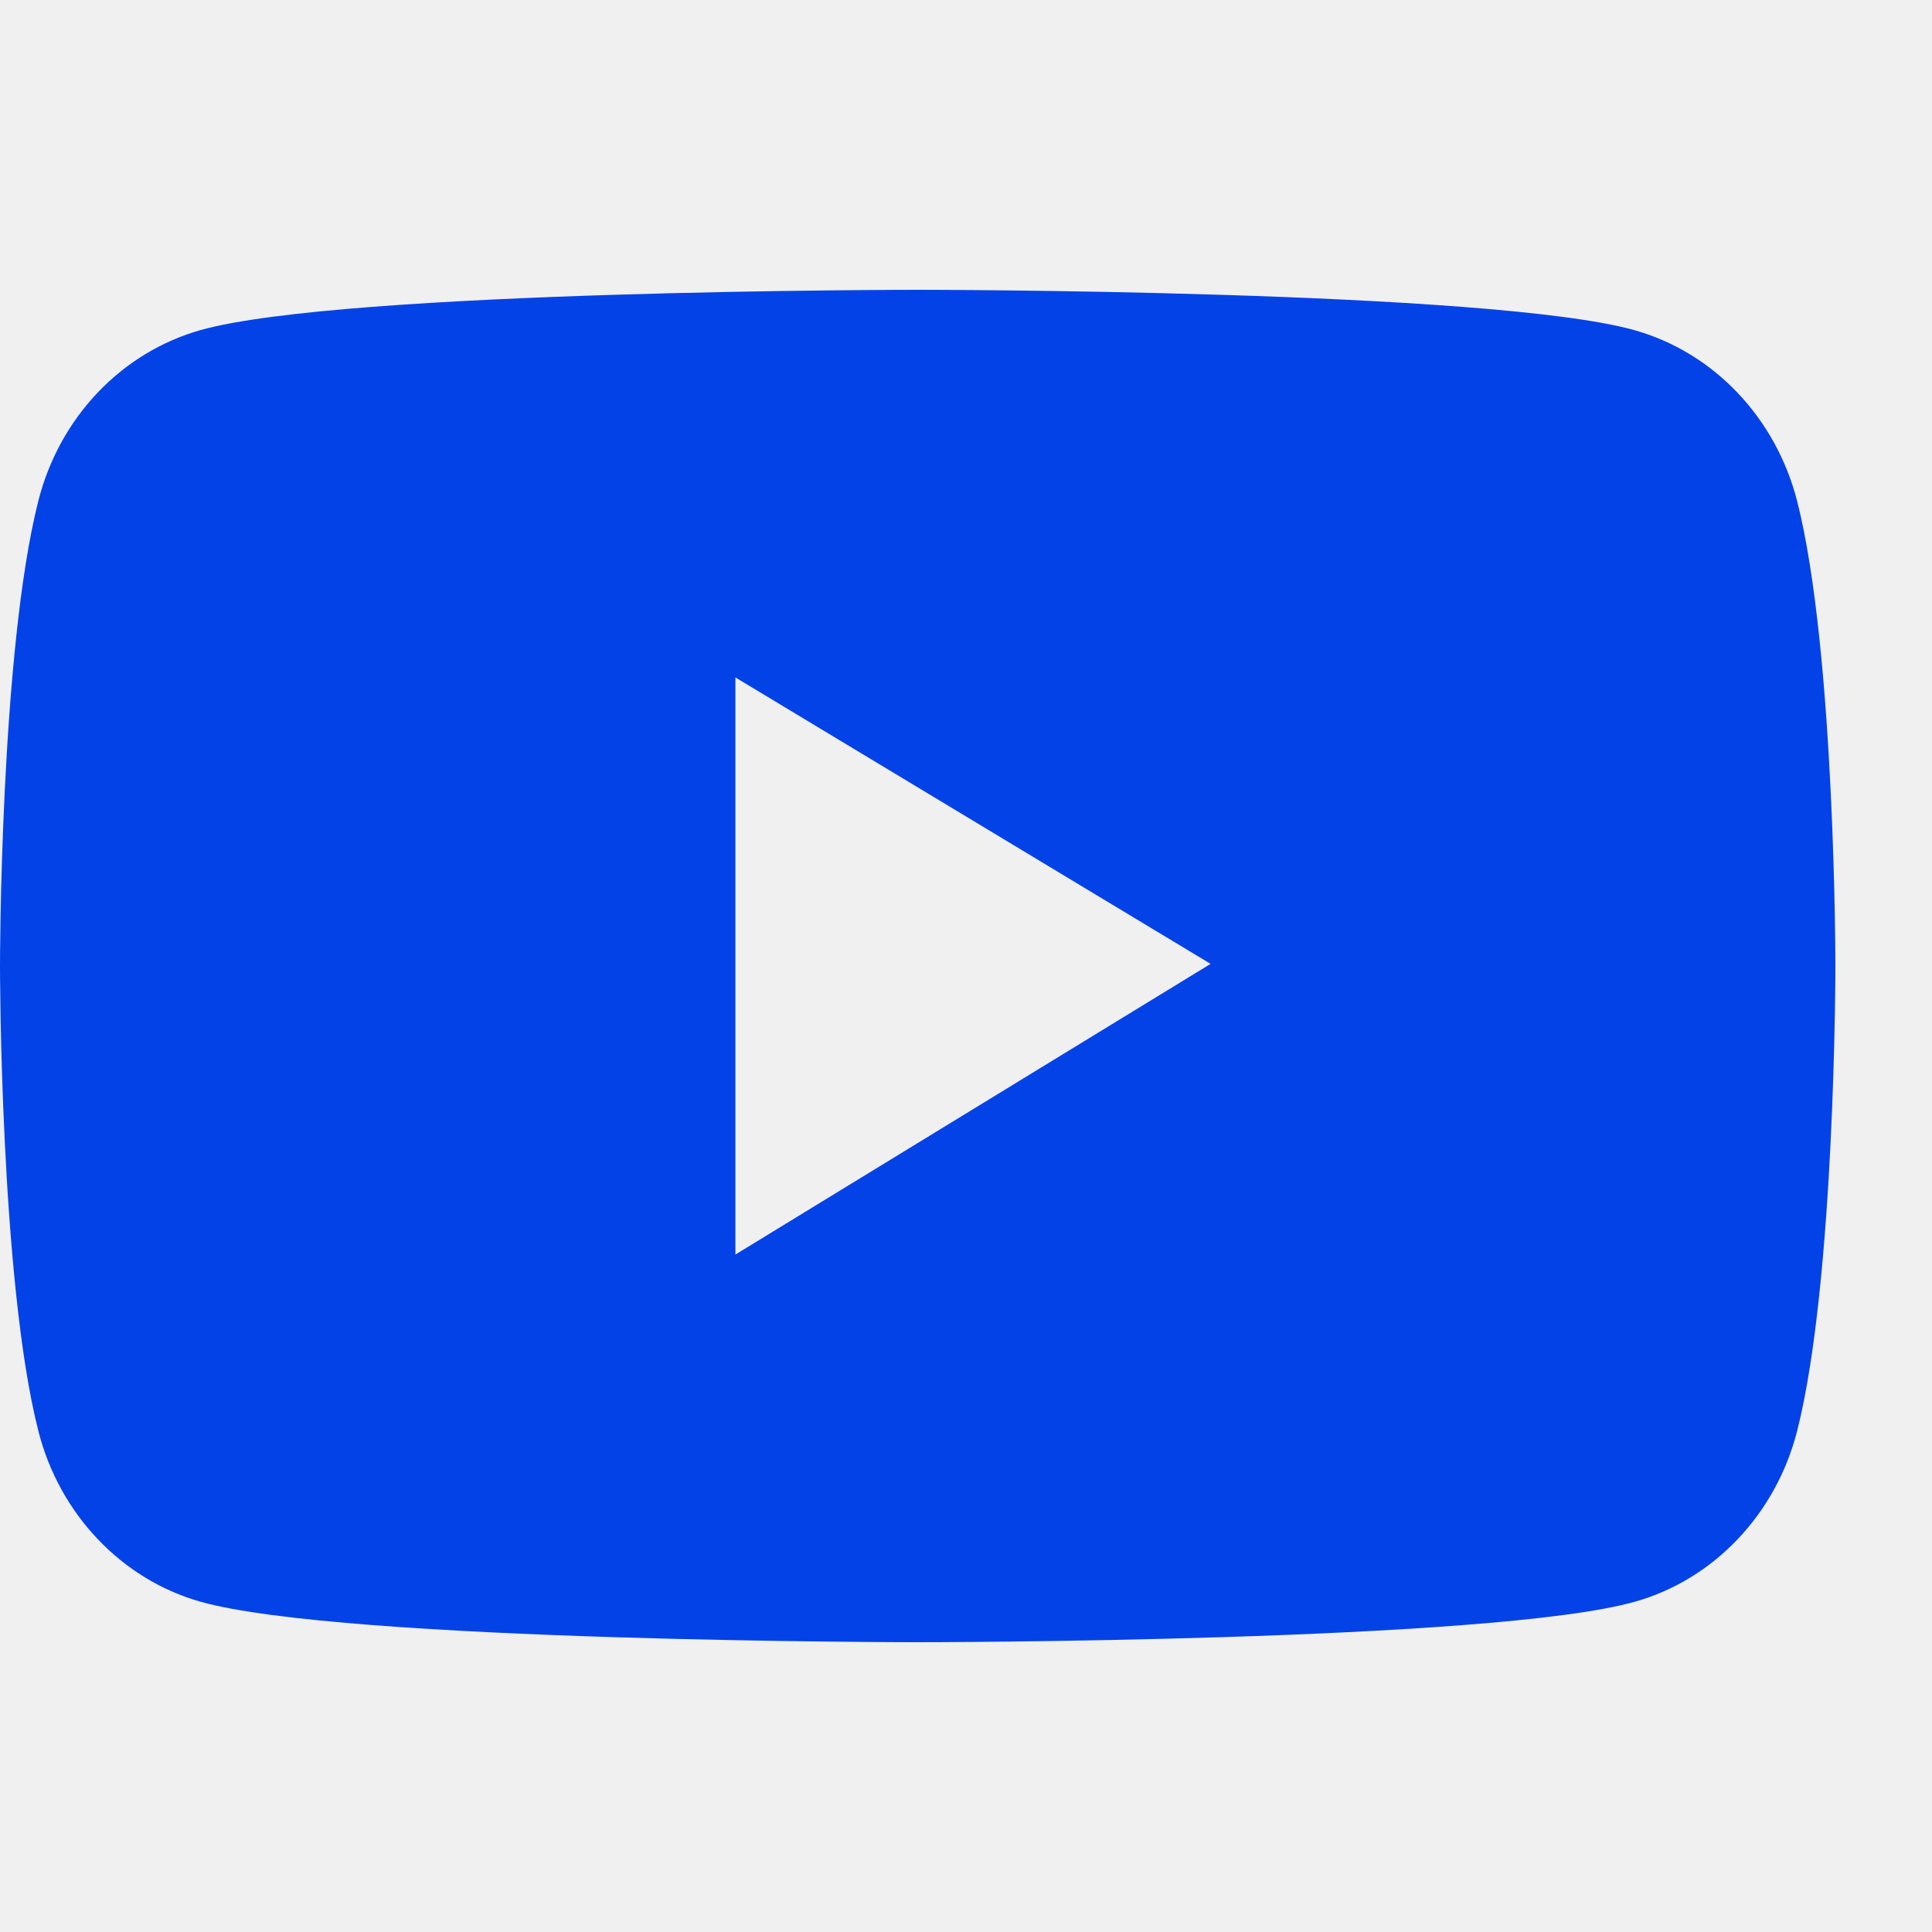
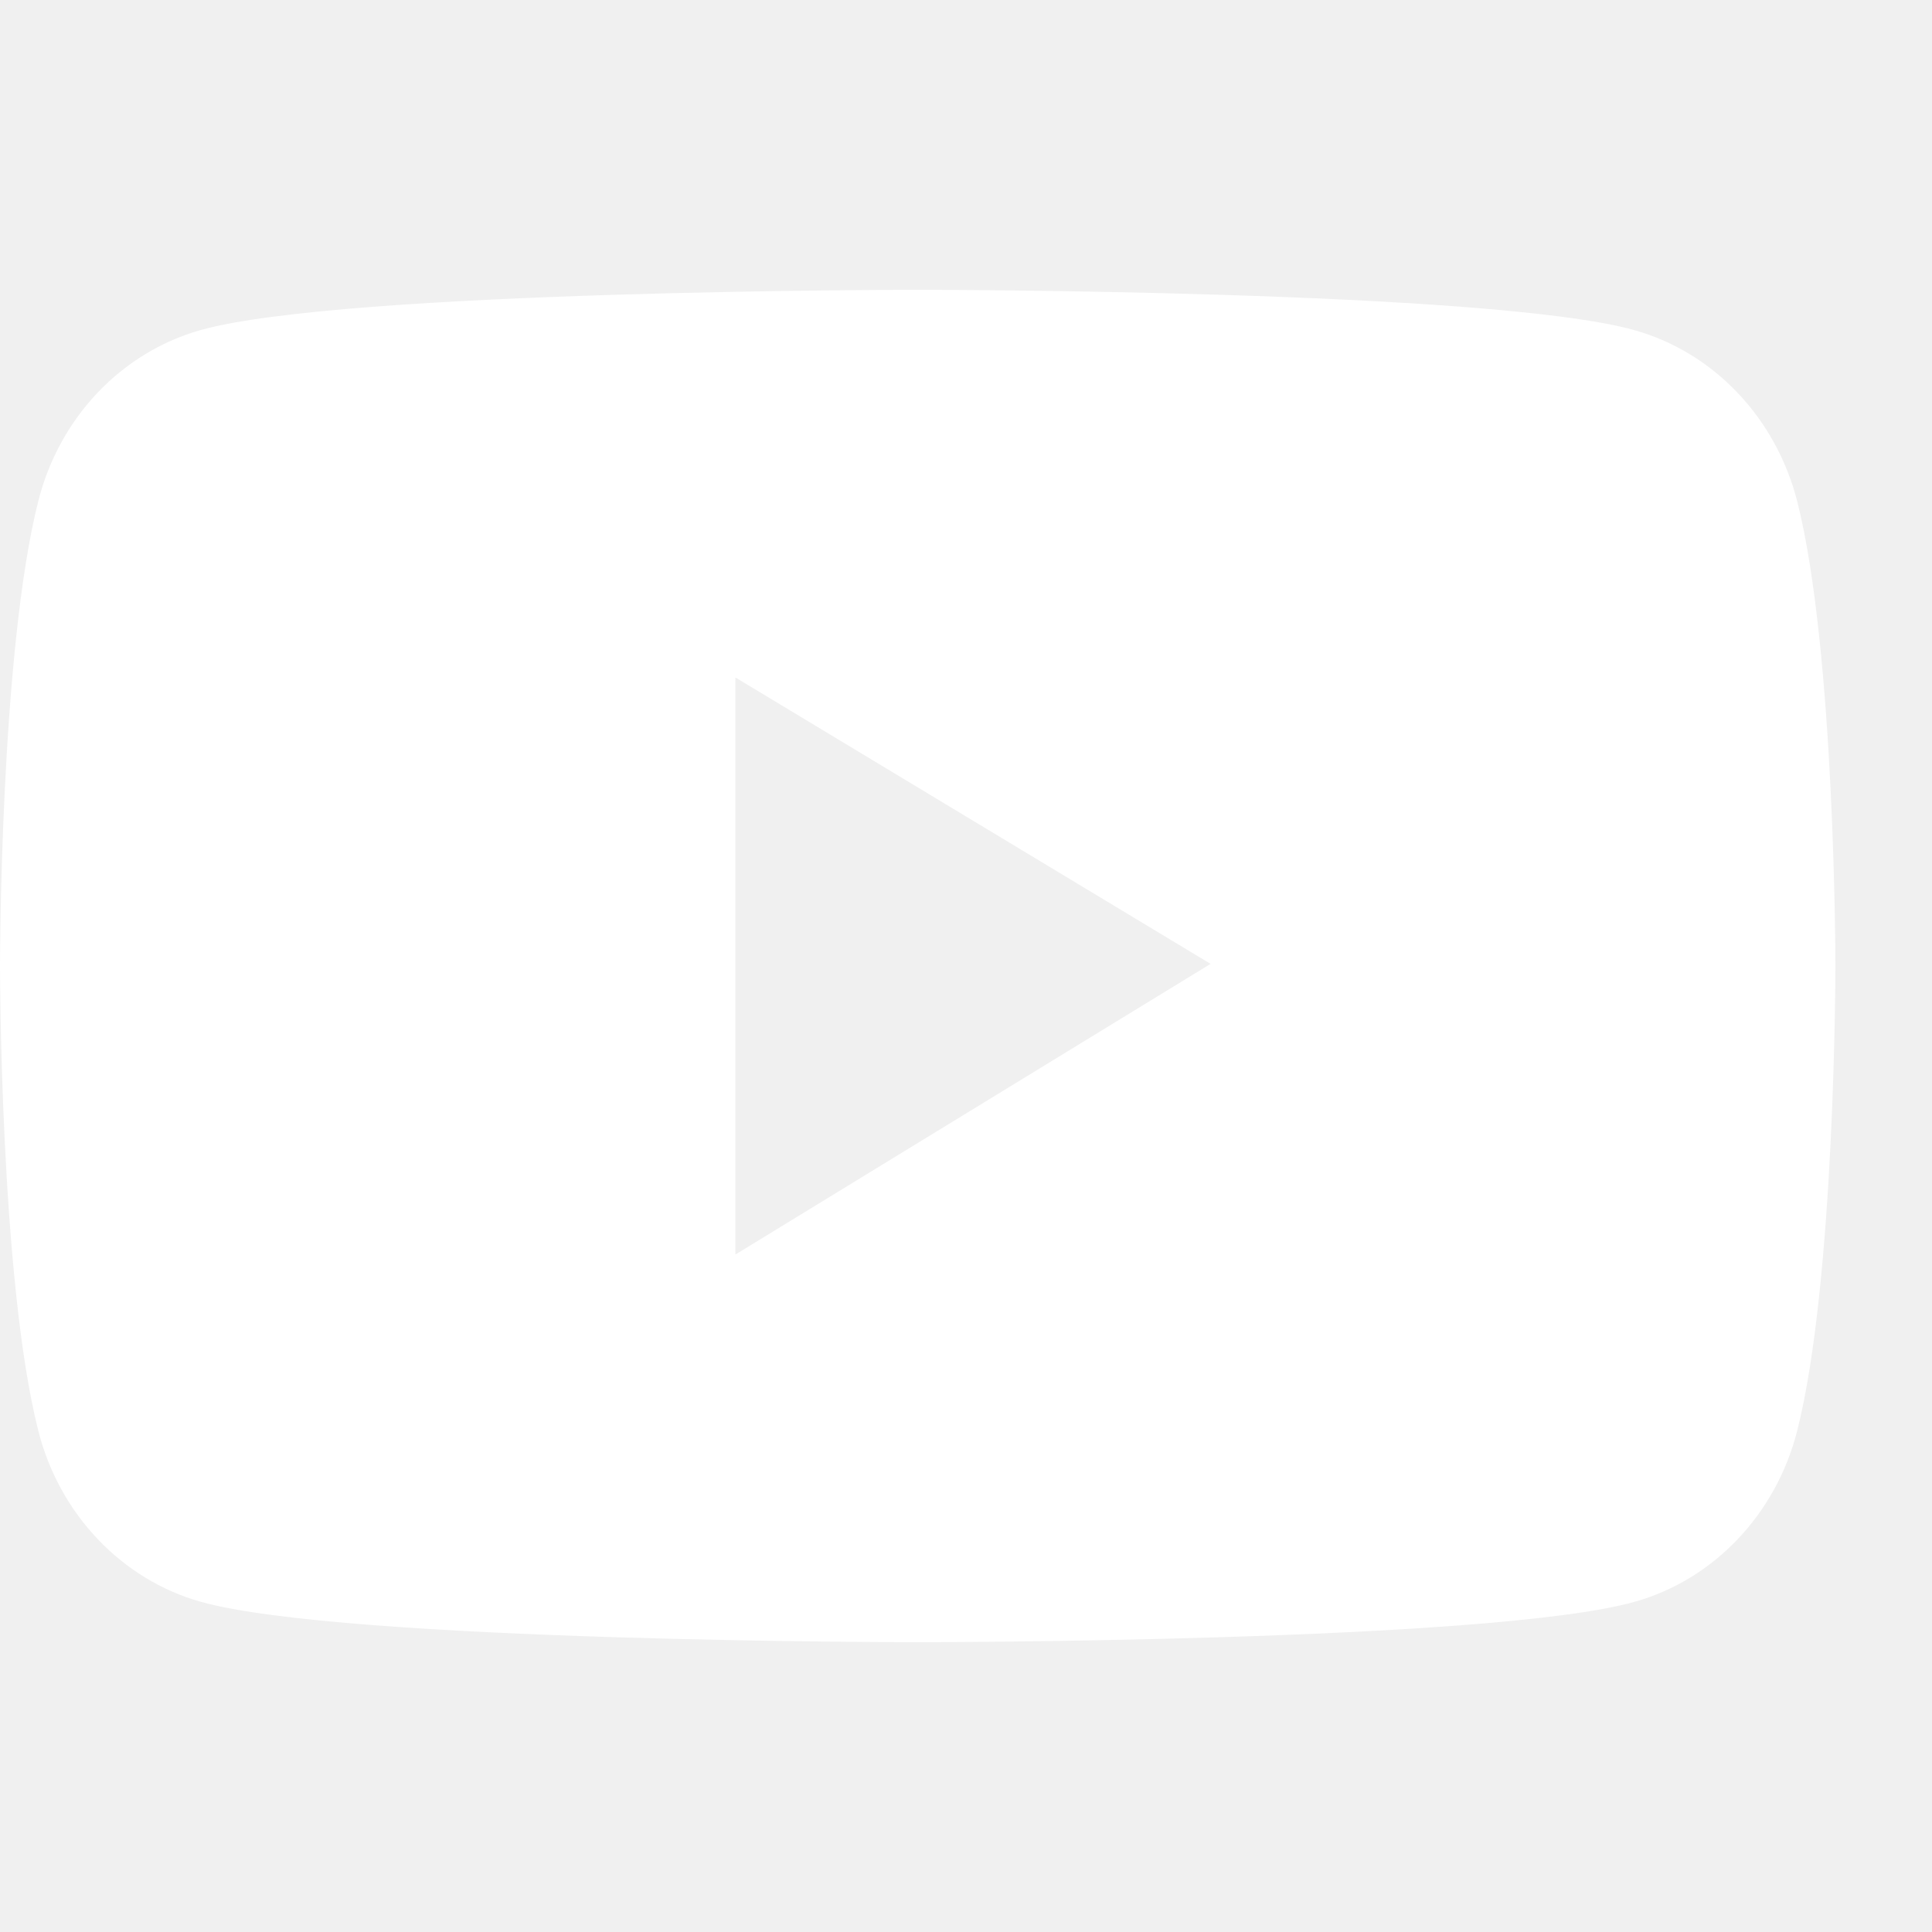
<svg xmlns="http://www.w3.org/2000/svg" width="20" height="20" viewBox="0 0 20 20" fill="none">
-   <path d="M18.604 5.187C18.495 4.763 18.283 4.377 17.988 4.067C17.694 3.757 17.327 3.533 16.924 3.419C15.442 3 9.5 3 9.5 3C9.5 3 3.558 3 2.076 3.417C1.673 3.531 1.306 3.754 1.011 4.064C0.716 4.375 0.504 4.761 0.397 5.185C-8.0892e-08 6.745 0 10 0 10C0 10 -8.0892e-08 13.255 0.397 14.813C0.615 15.674 1.26 16.351 2.076 16.581C3.558 17 9.5 17 9.5 17C9.5 17 15.442 17 16.924 16.581C17.742 16.351 18.385 15.674 18.604 14.813C19 13.255 19 10 19 10C19 10 19 6.745 18.604 5.187ZM7.613 12.987V7.013L12.532 9.978L7.613 12.987Z" fill="#0342E7" />
+   <path d="M18.604 5.187C18.495 4.763 18.283 4.377 17.988 4.067C17.694 3.757 17.327 3.533 16.924 3.419C15.442 3 9.5 3 9.5 3C9.5 3 3.558 3 2.076 3.417C1.673 3.531 1.306 3.754 1.011 4.064C0.716 4.375 0.504 4.761 0.397 5.185C-8.0892e-08 6.745 0 10 0 10C0 10 -8.0892e-08 13.255 0.397 14.813C0.615 15.674 1.26 16.351 2.076 16.581C3.558 17 9.5 17 9.5 17C9.5 17 15.442 17 16.924 16.581C17.742 16.351 18.385 15.674 18.604 14.813C19 13.255 19 10 19 10C19 10 19 6.745 18.604 5.187ZM7.613 12.987V7.013L12.532 9.978L7.613 12.987Z" fill="white" />
</svg>
